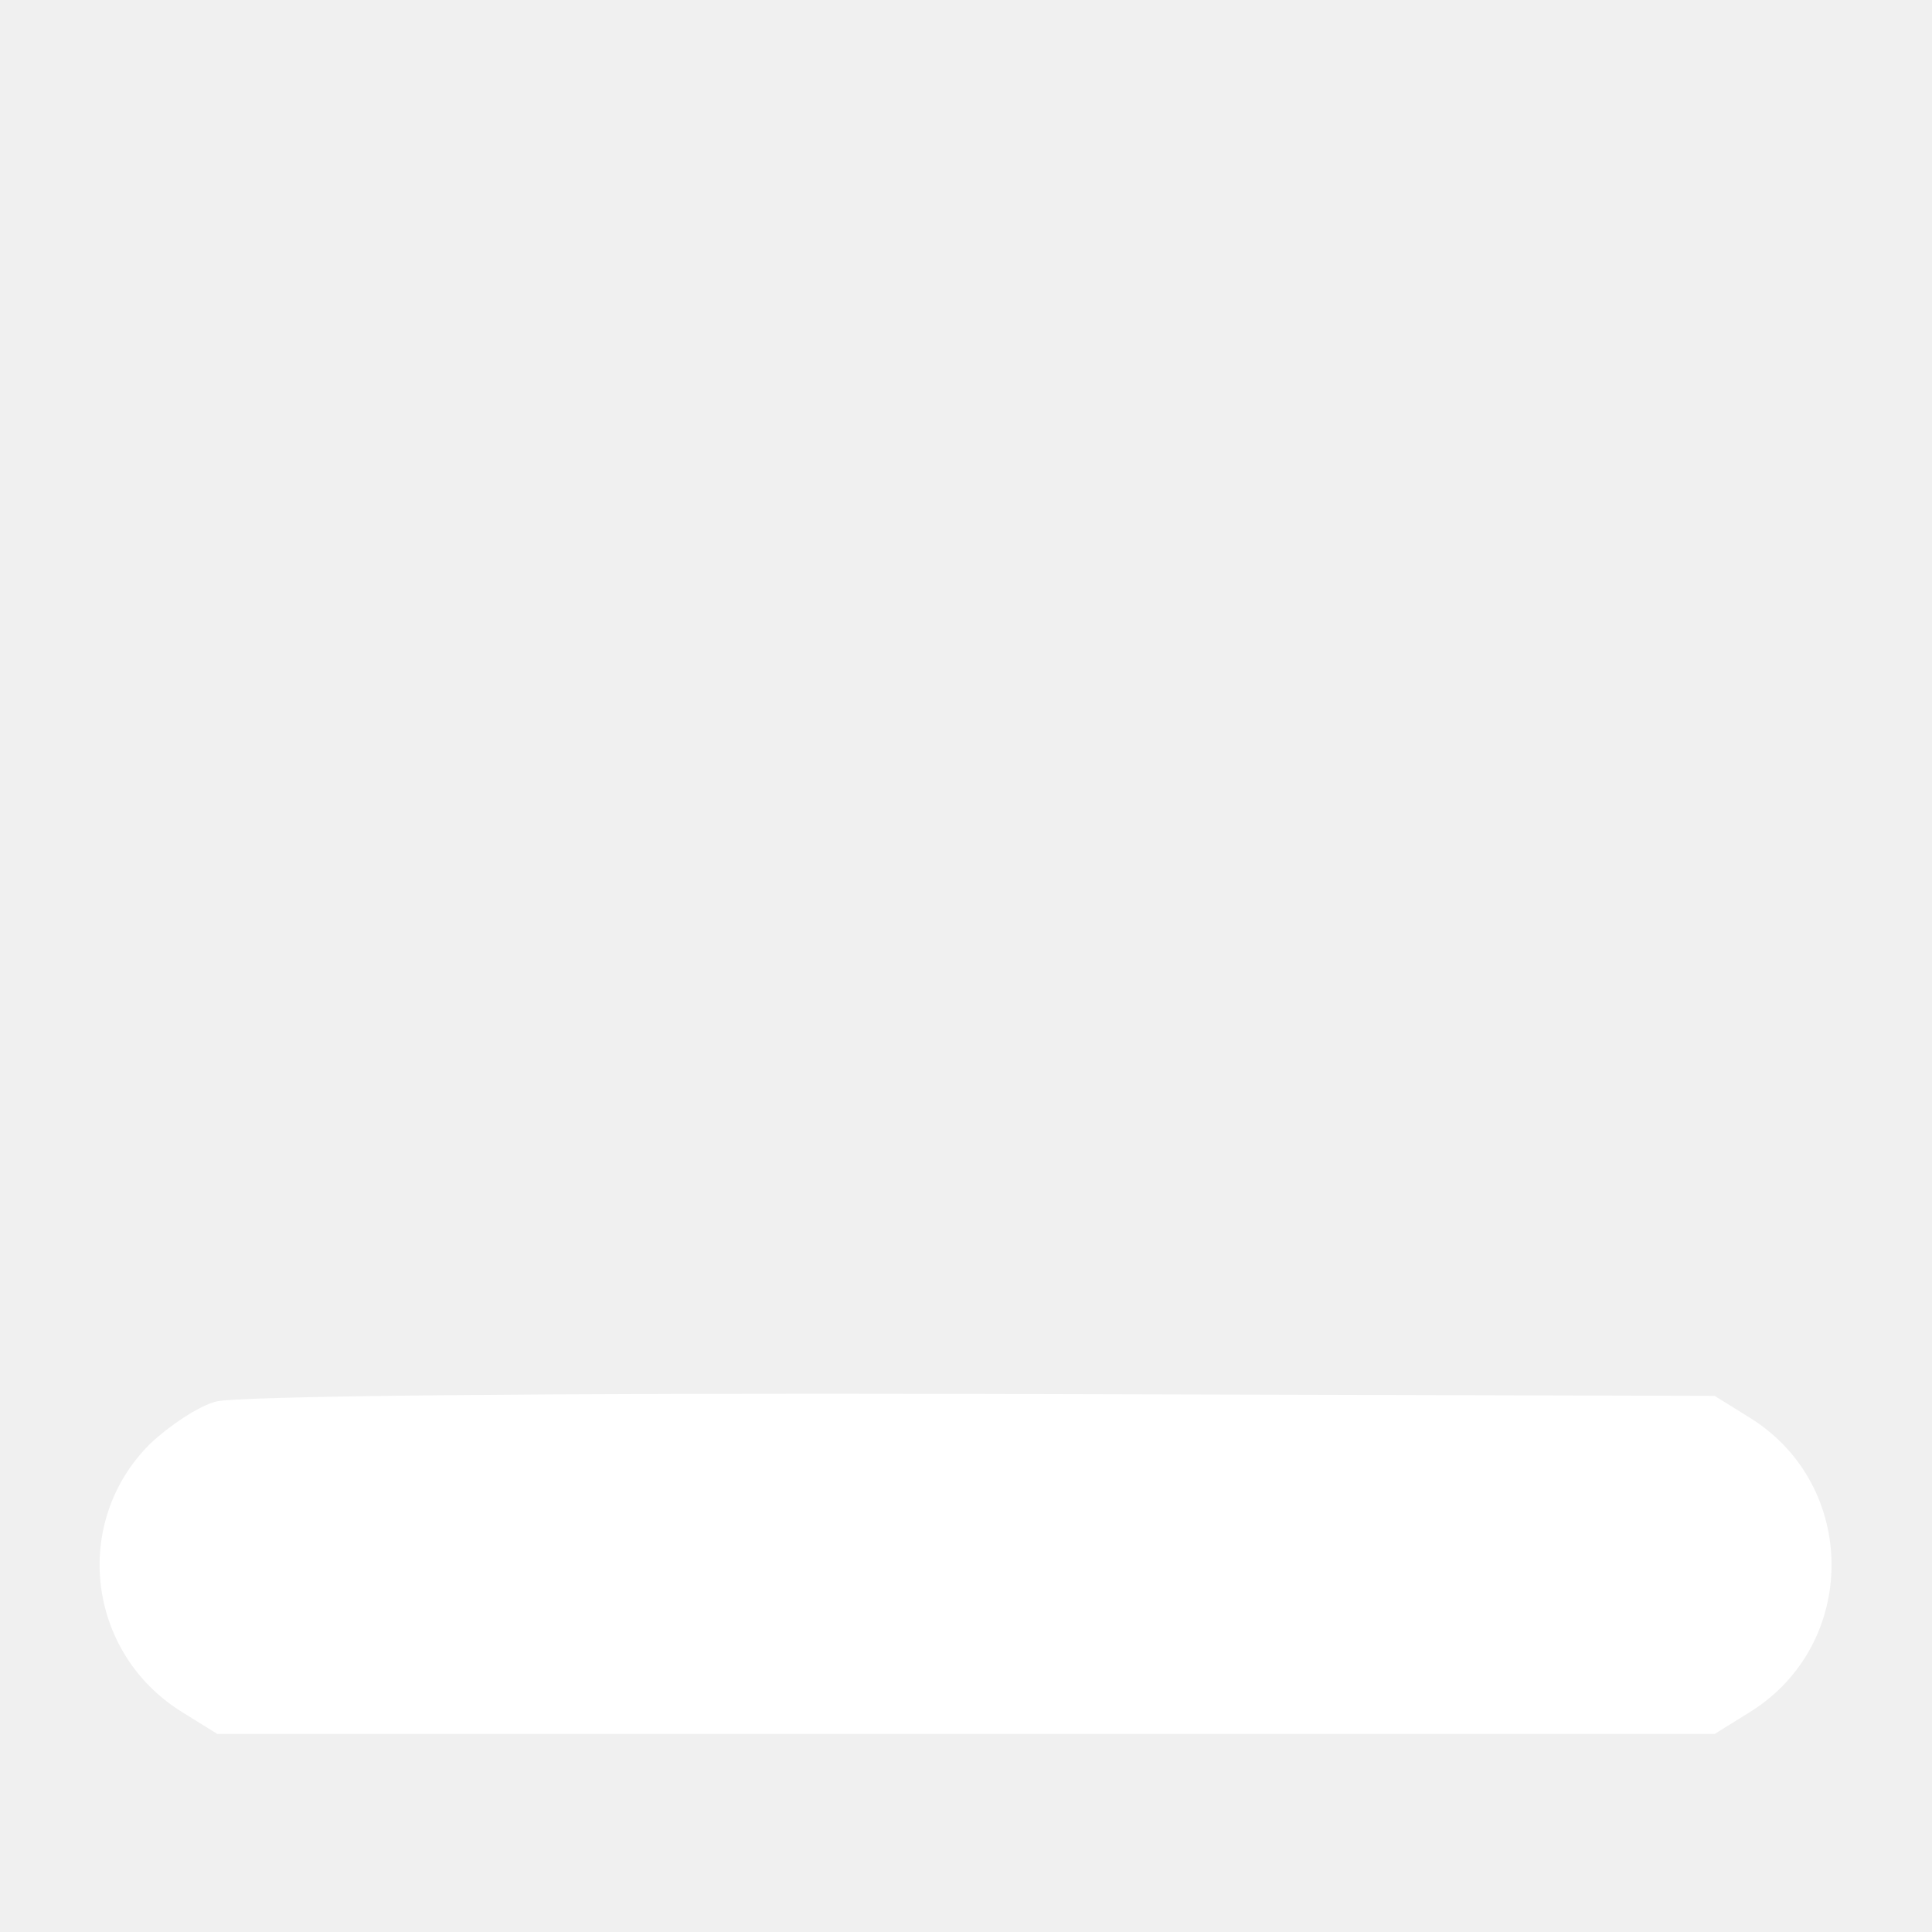
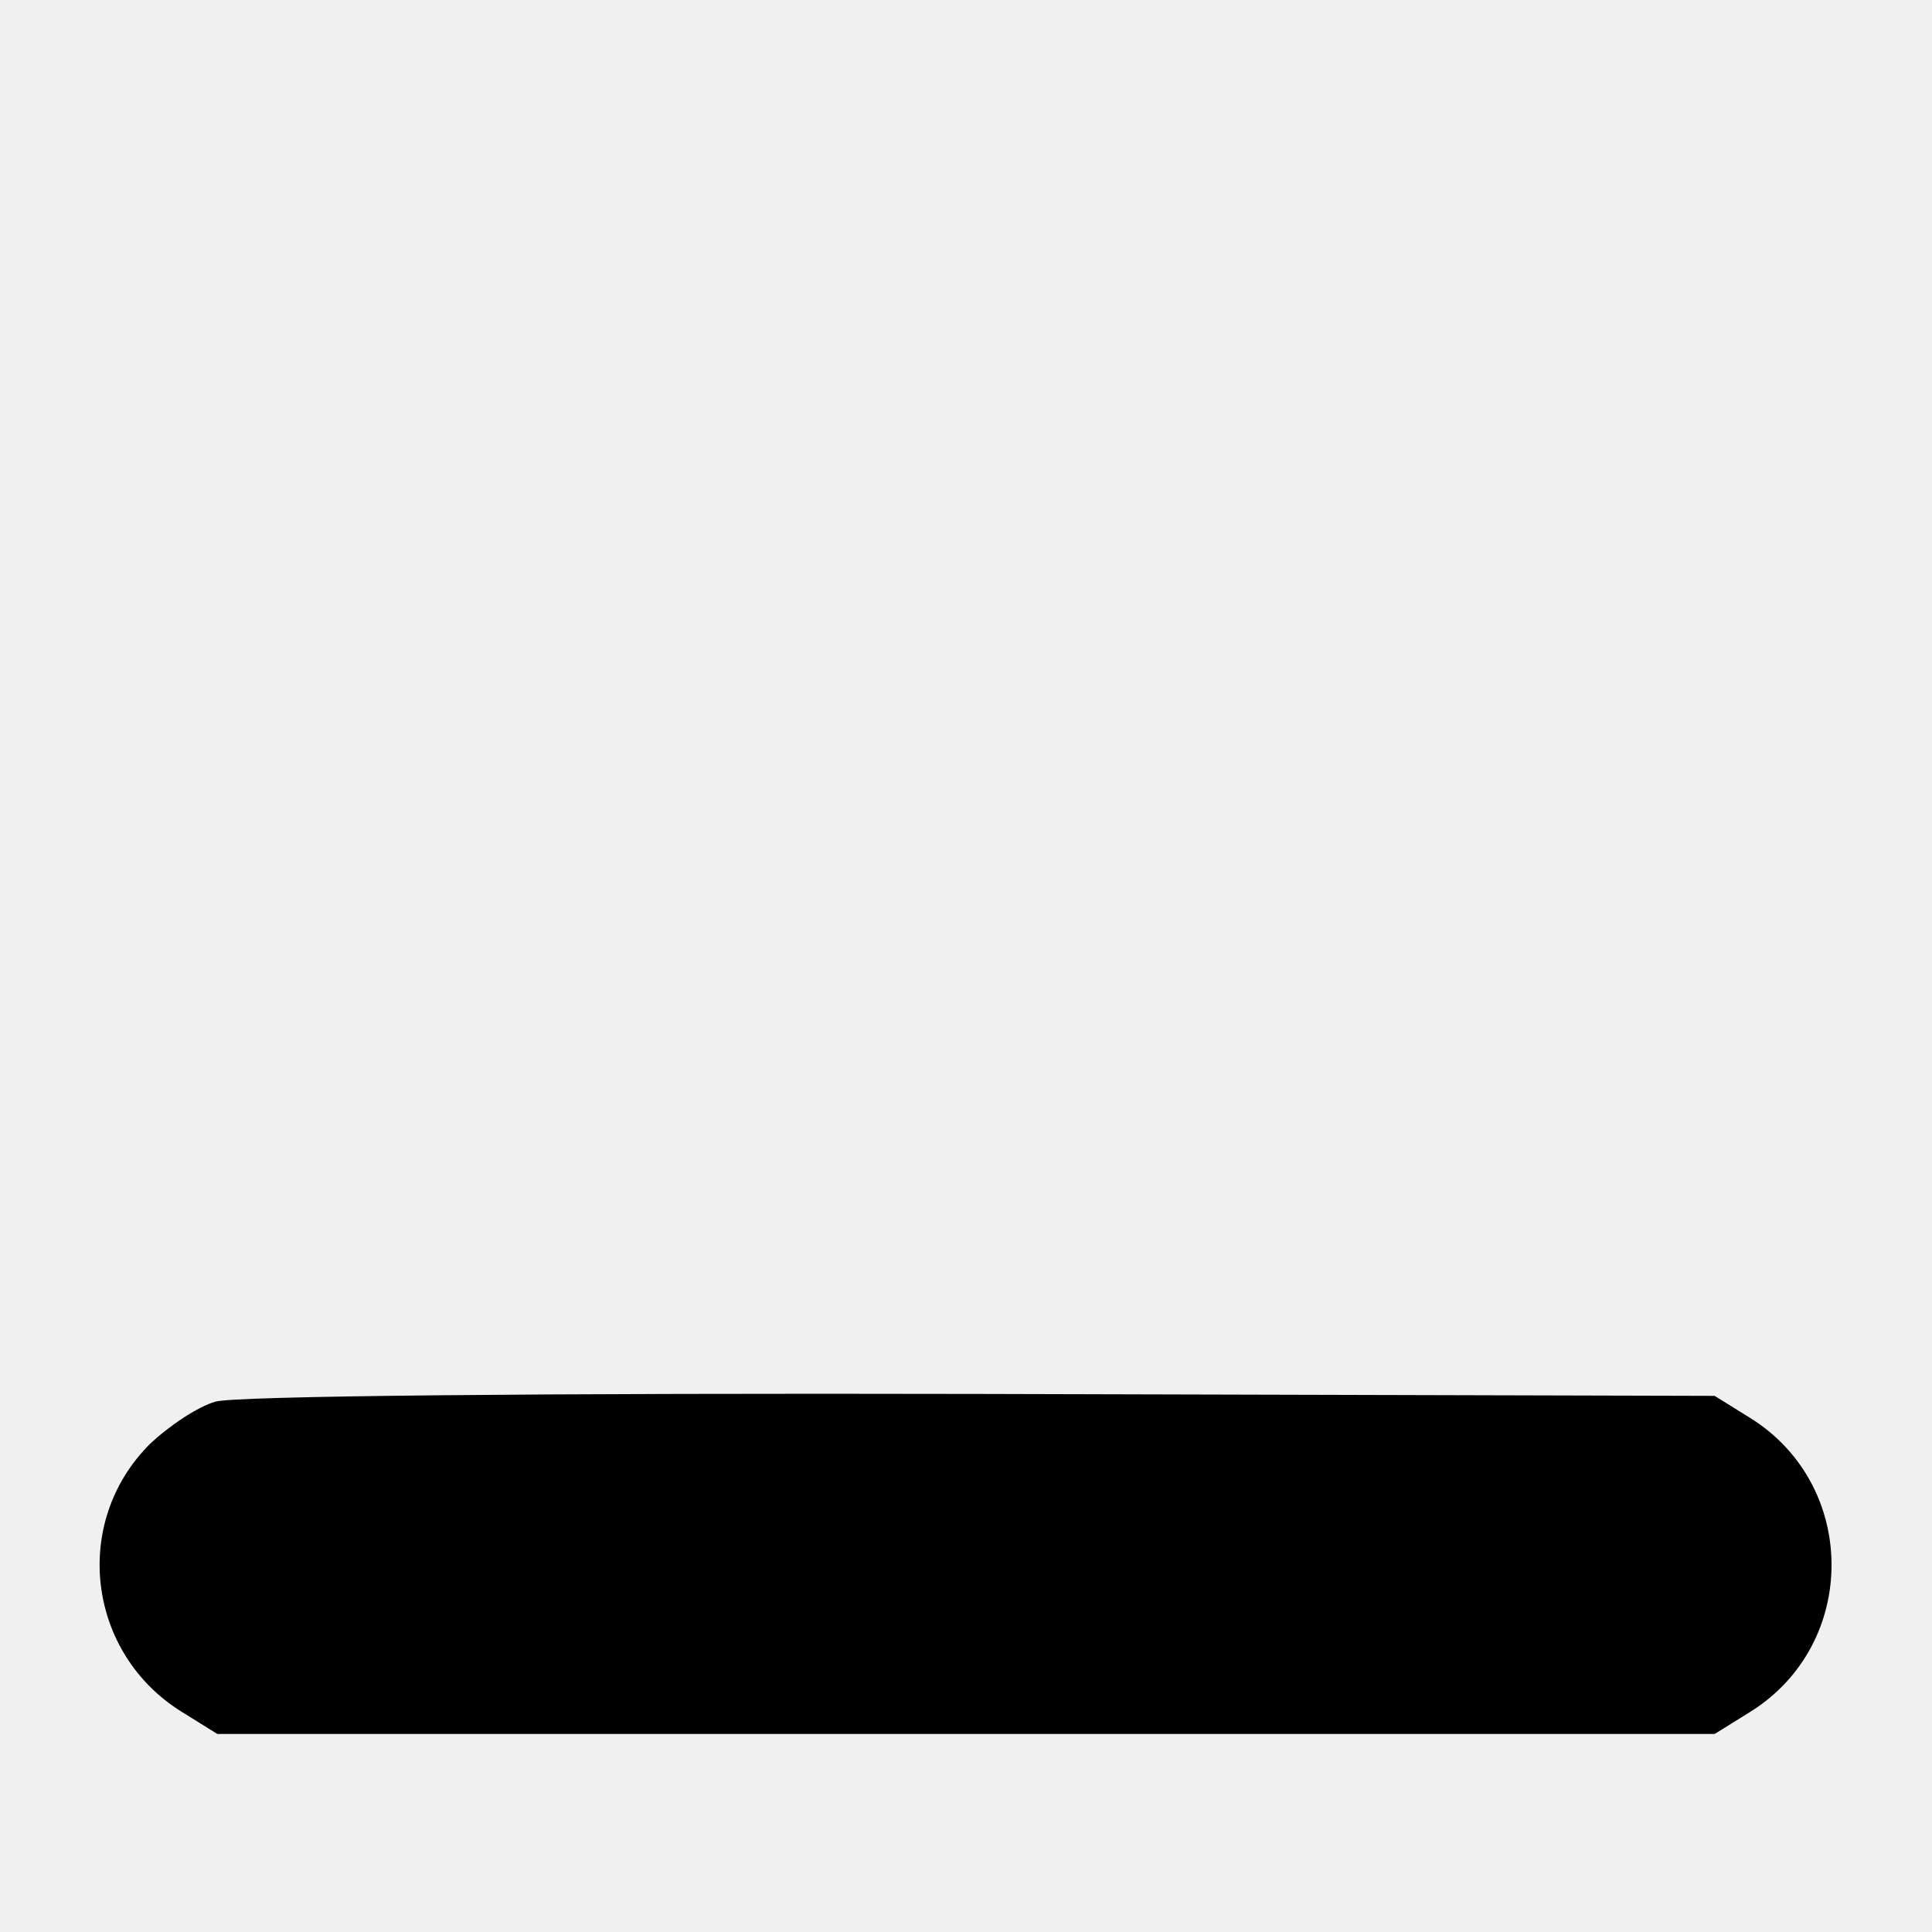
<svg xmlns="http://www.w3.org/2000/svg" version="1.0" width="200pt" height="200pt" viewBox="0 0 200 200" preserveAspectRatio="xMidYMid meet">
-   <g transform="translate(0,200) scale(0.1,-0.1)" fill="#fff" stroke="none">
+   <g transform="translate(0,200) scale(0.1,-0.1)" fill="#000" stroke="none">
    <path d="M223 549 c-18 -5 -48 -25 -68 -44 -81 -81 -65 -216 33 -277 l37 -23 775 0 775 0 37 23 c112 70 112 234 0 304 l-37 23 -760 2 c-456 1 -773 -2 -792 -8z" />
  </g>
</svg>
